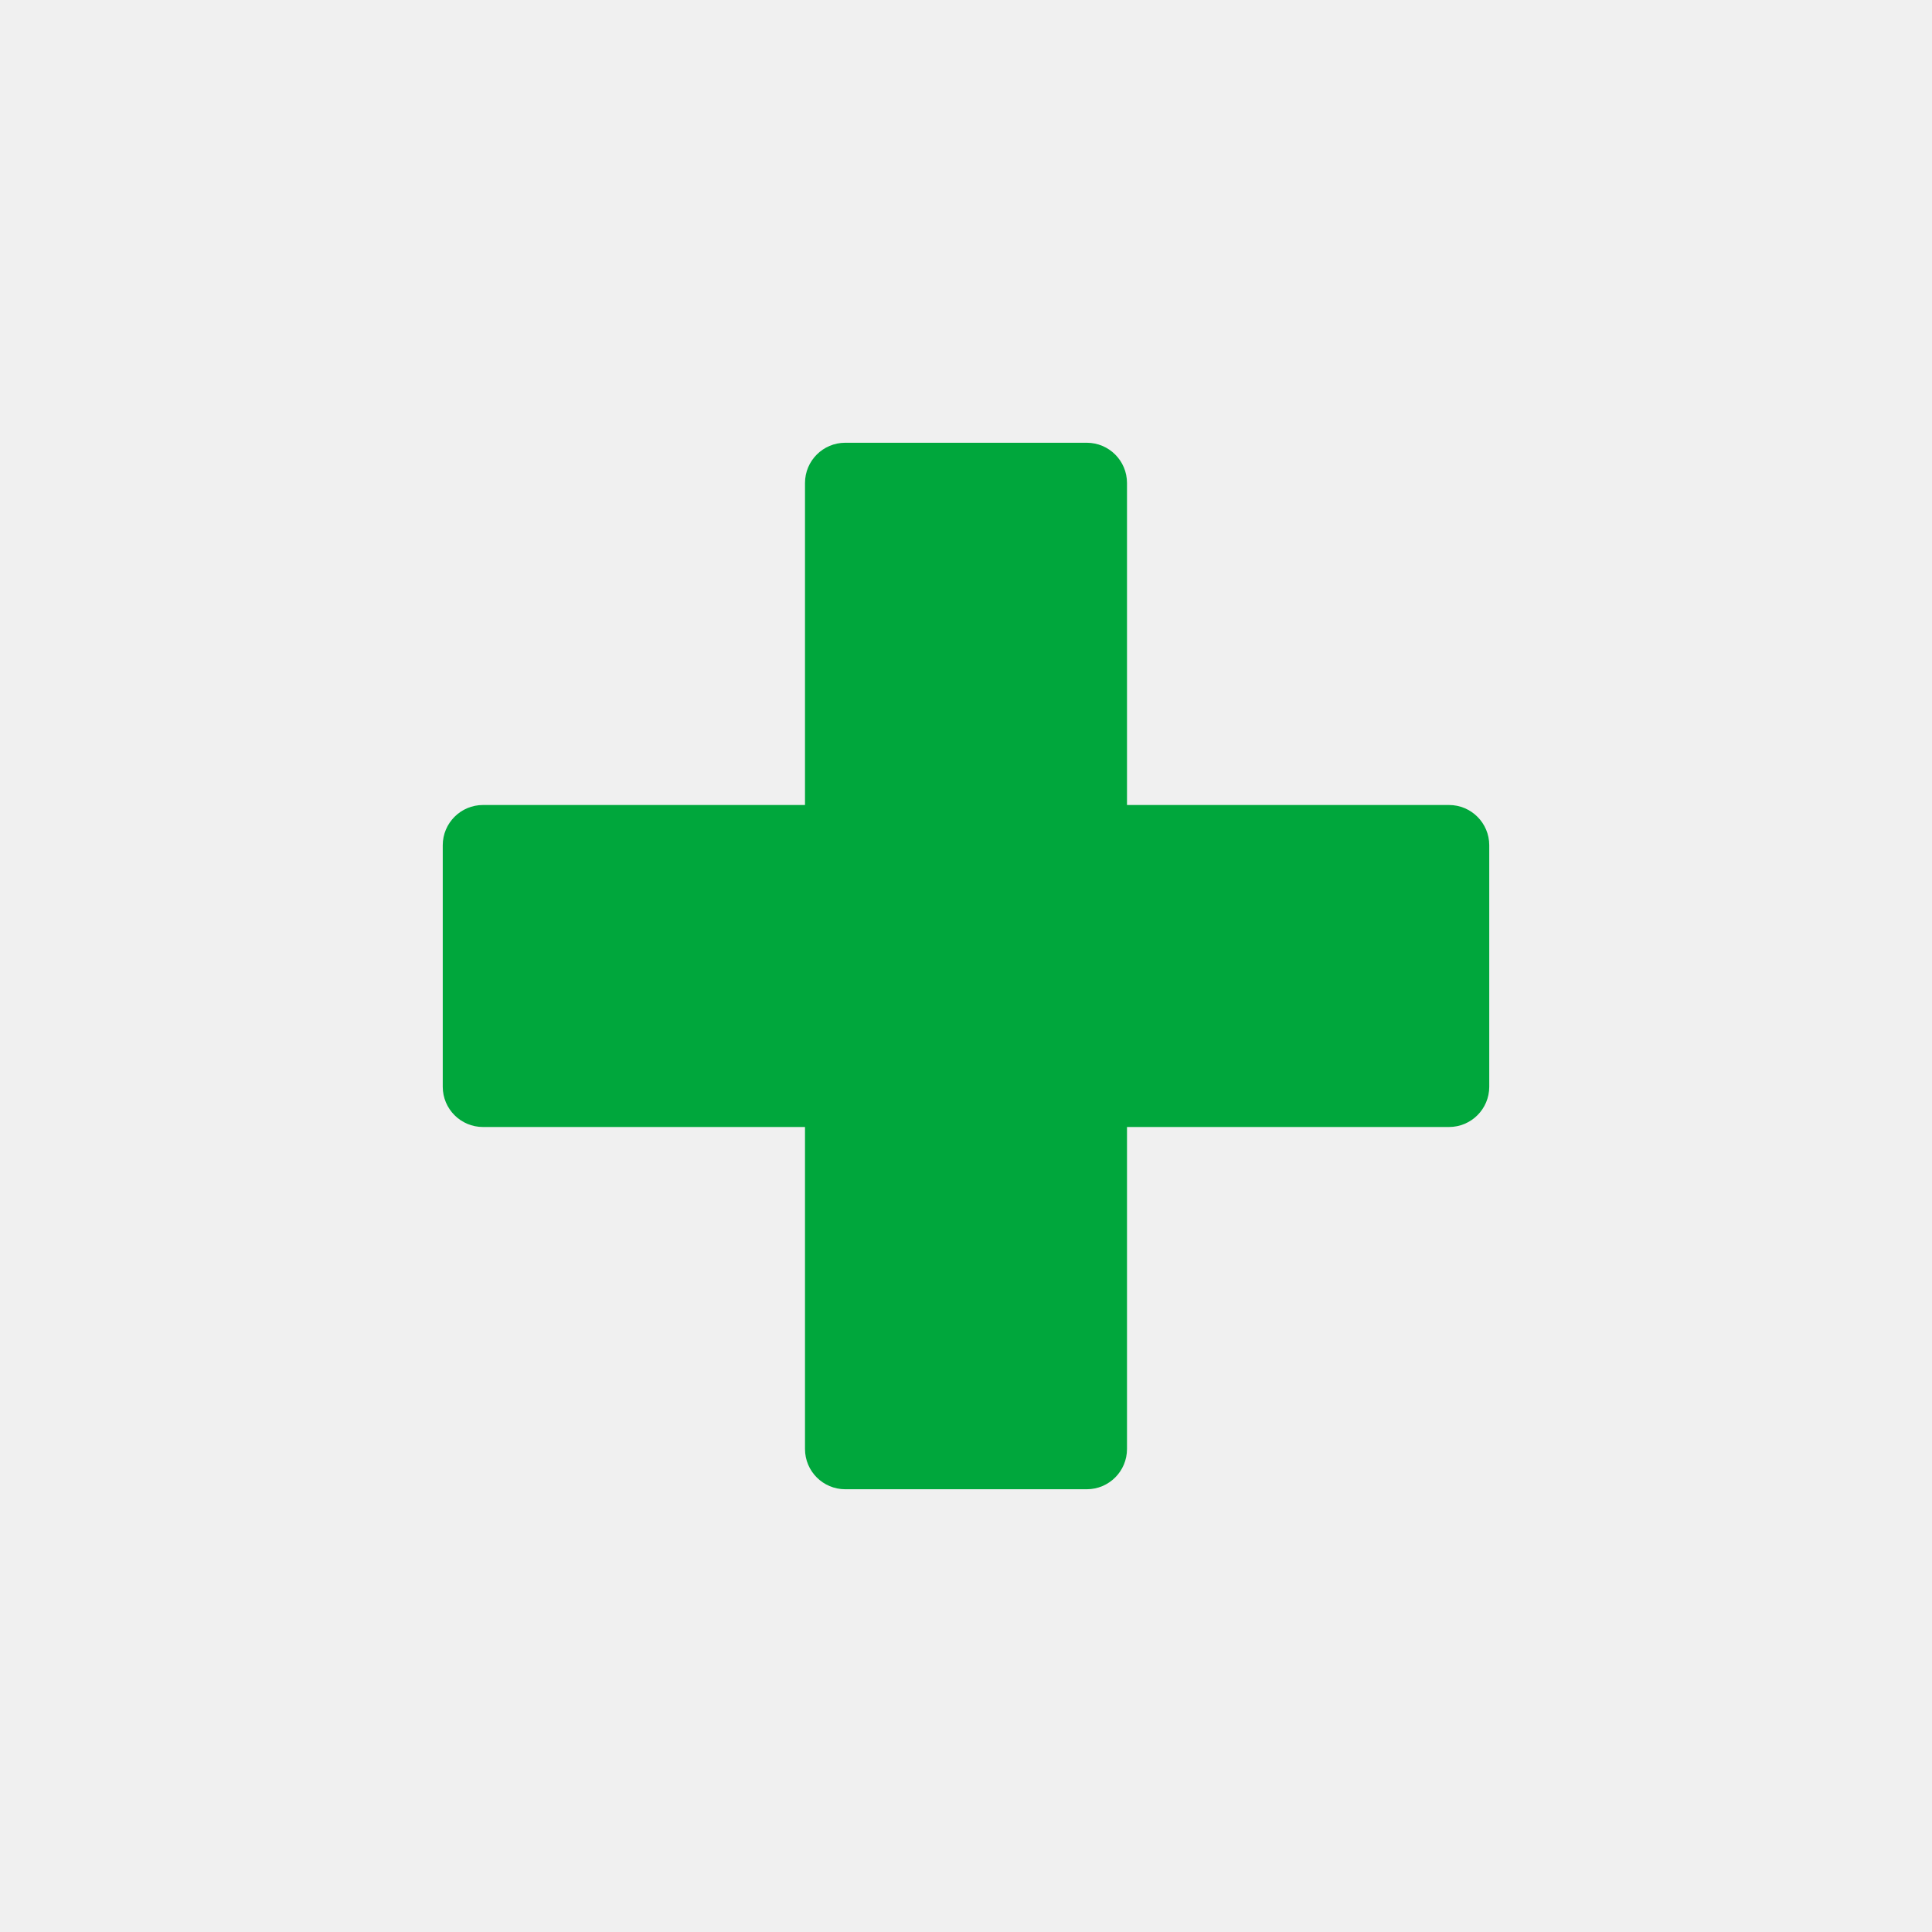
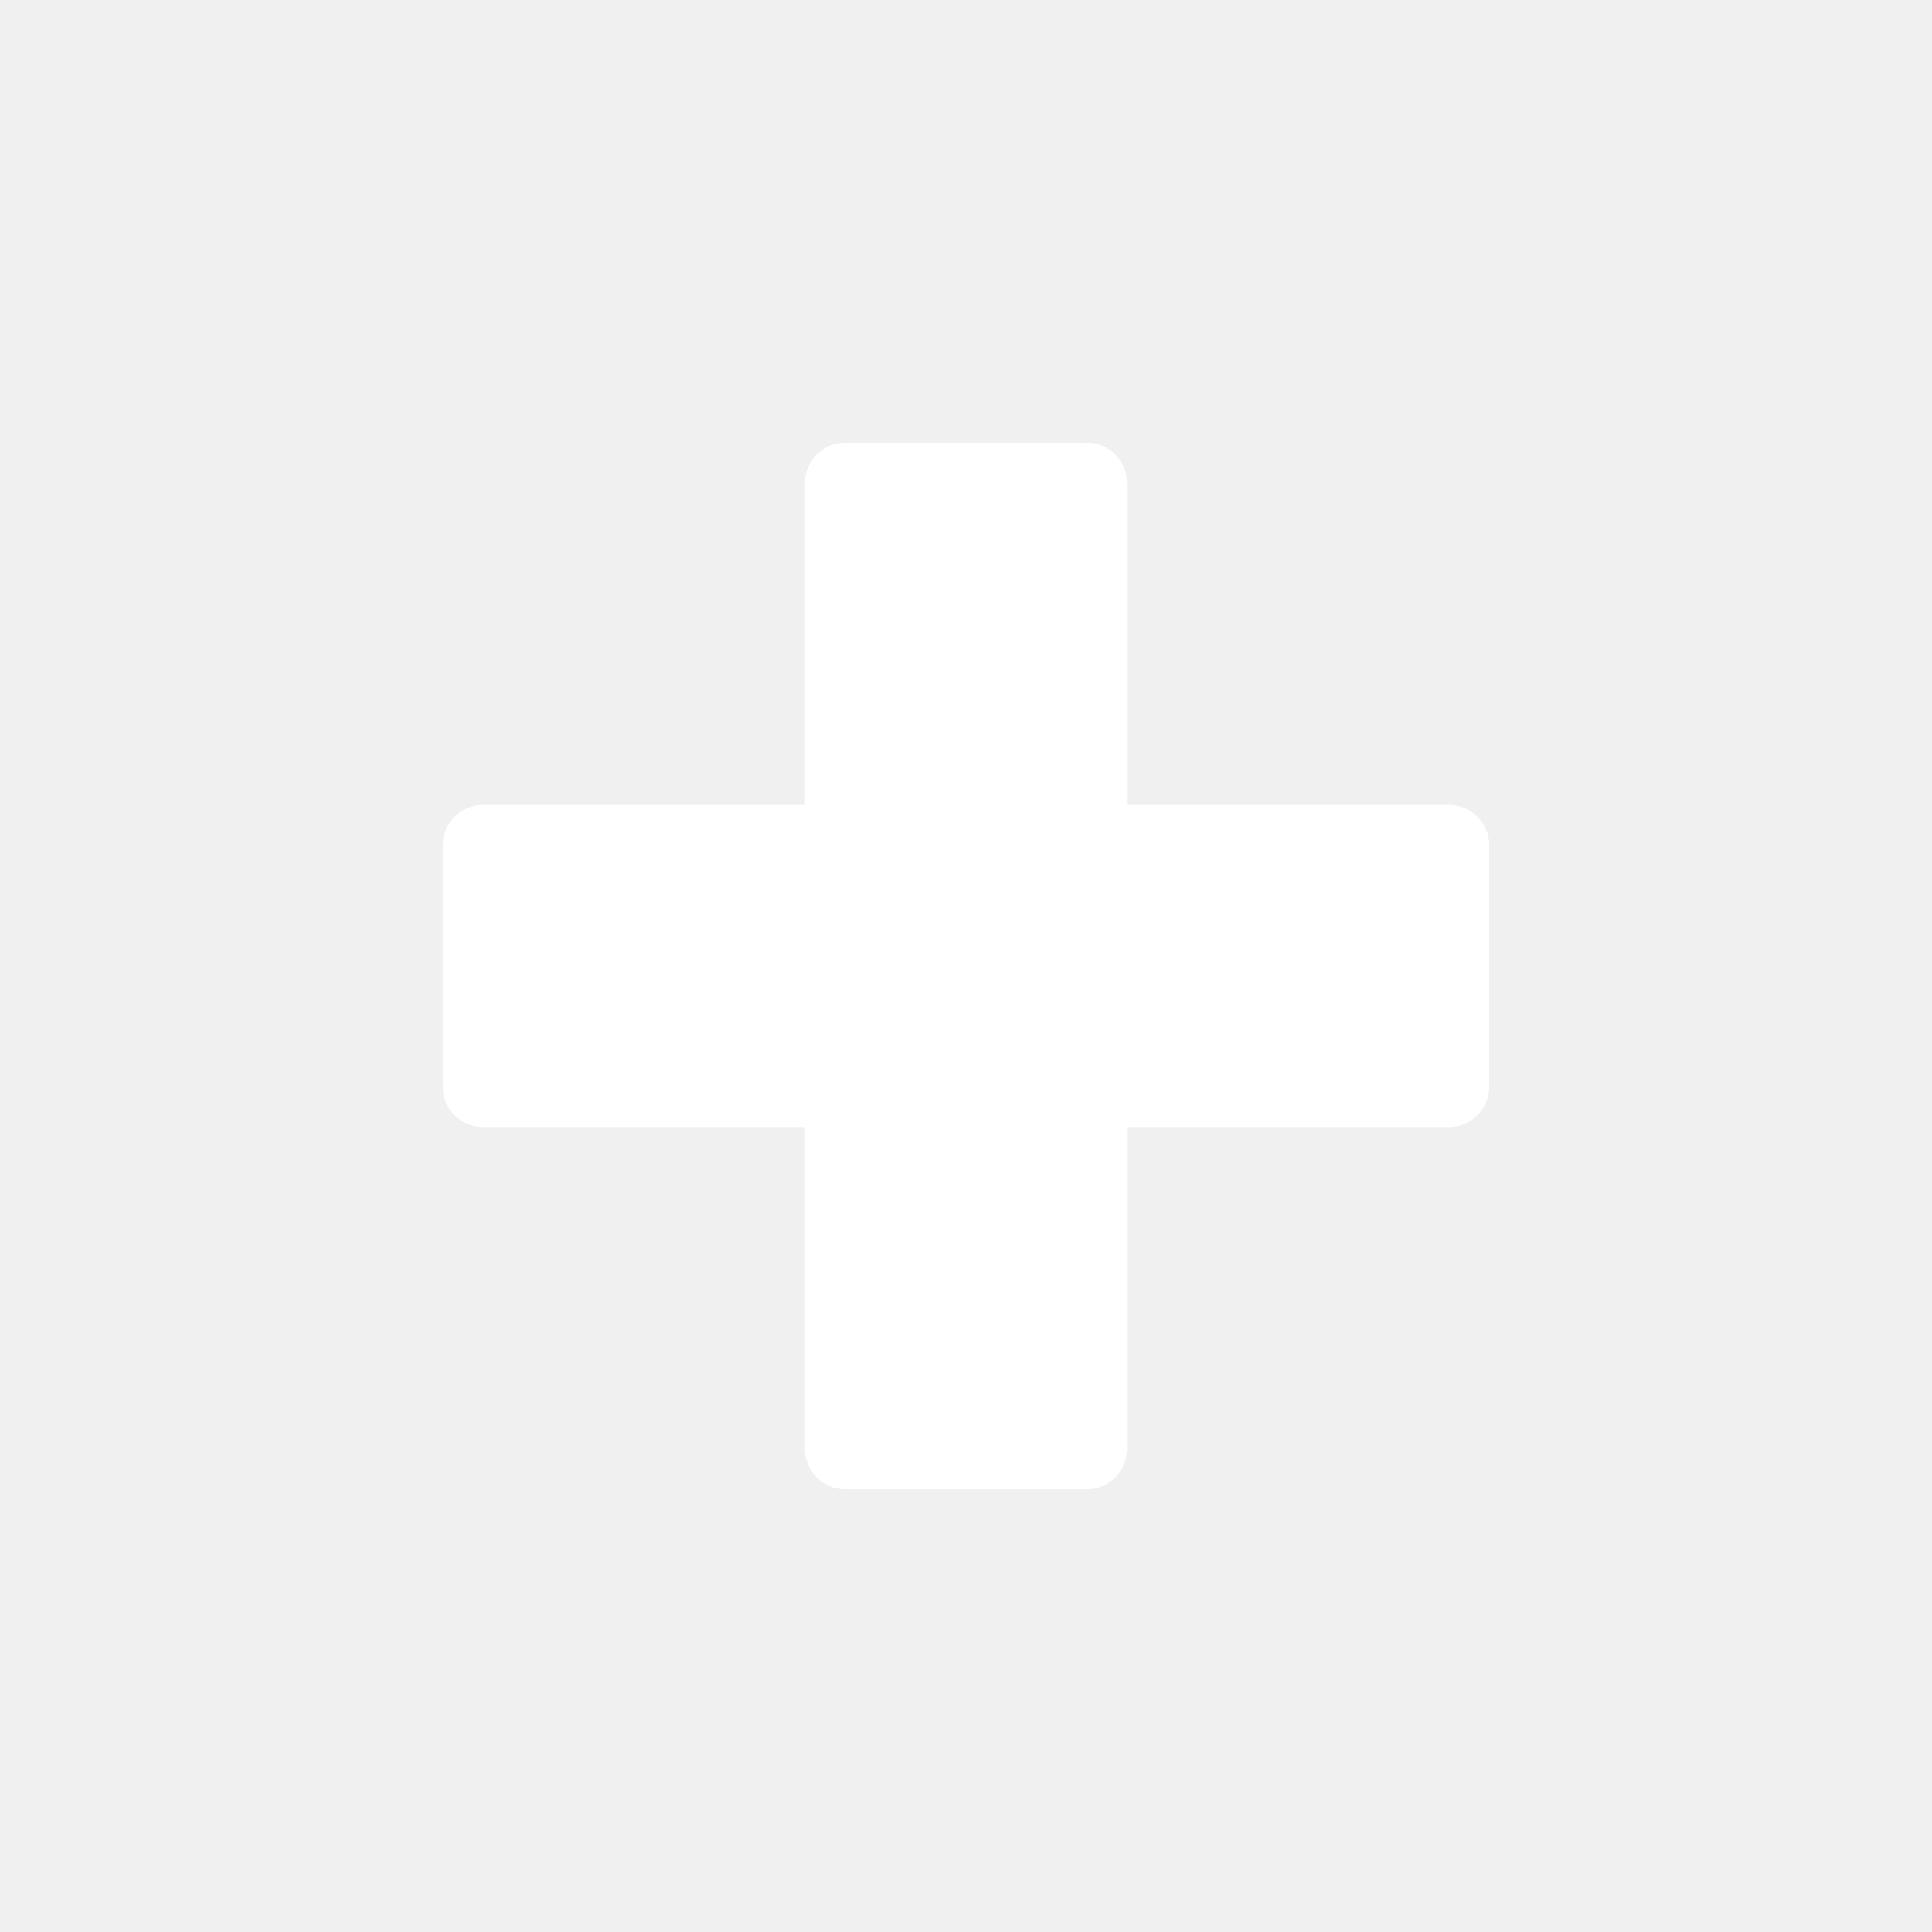
<svg xmlns="http://www.w3.org/2000/svg" width="24" height="24" viewBox="0 0 24 24" fill="none">
-   <rect x="5.5" y="10" width="13" height="4" rx="0.5" fill="#00A73C" />
-   <rect x="10" y="5.5" width="4" height="13" rx="0.5" fill="#00A73C" />
+   <rect x="5.5" y="10" width="13" height="4" rx="0.5" fill="white" />
+   <rect x="10" y="5.5" width="4" height="13" rx="0.5" fill="white" />
</svg>
